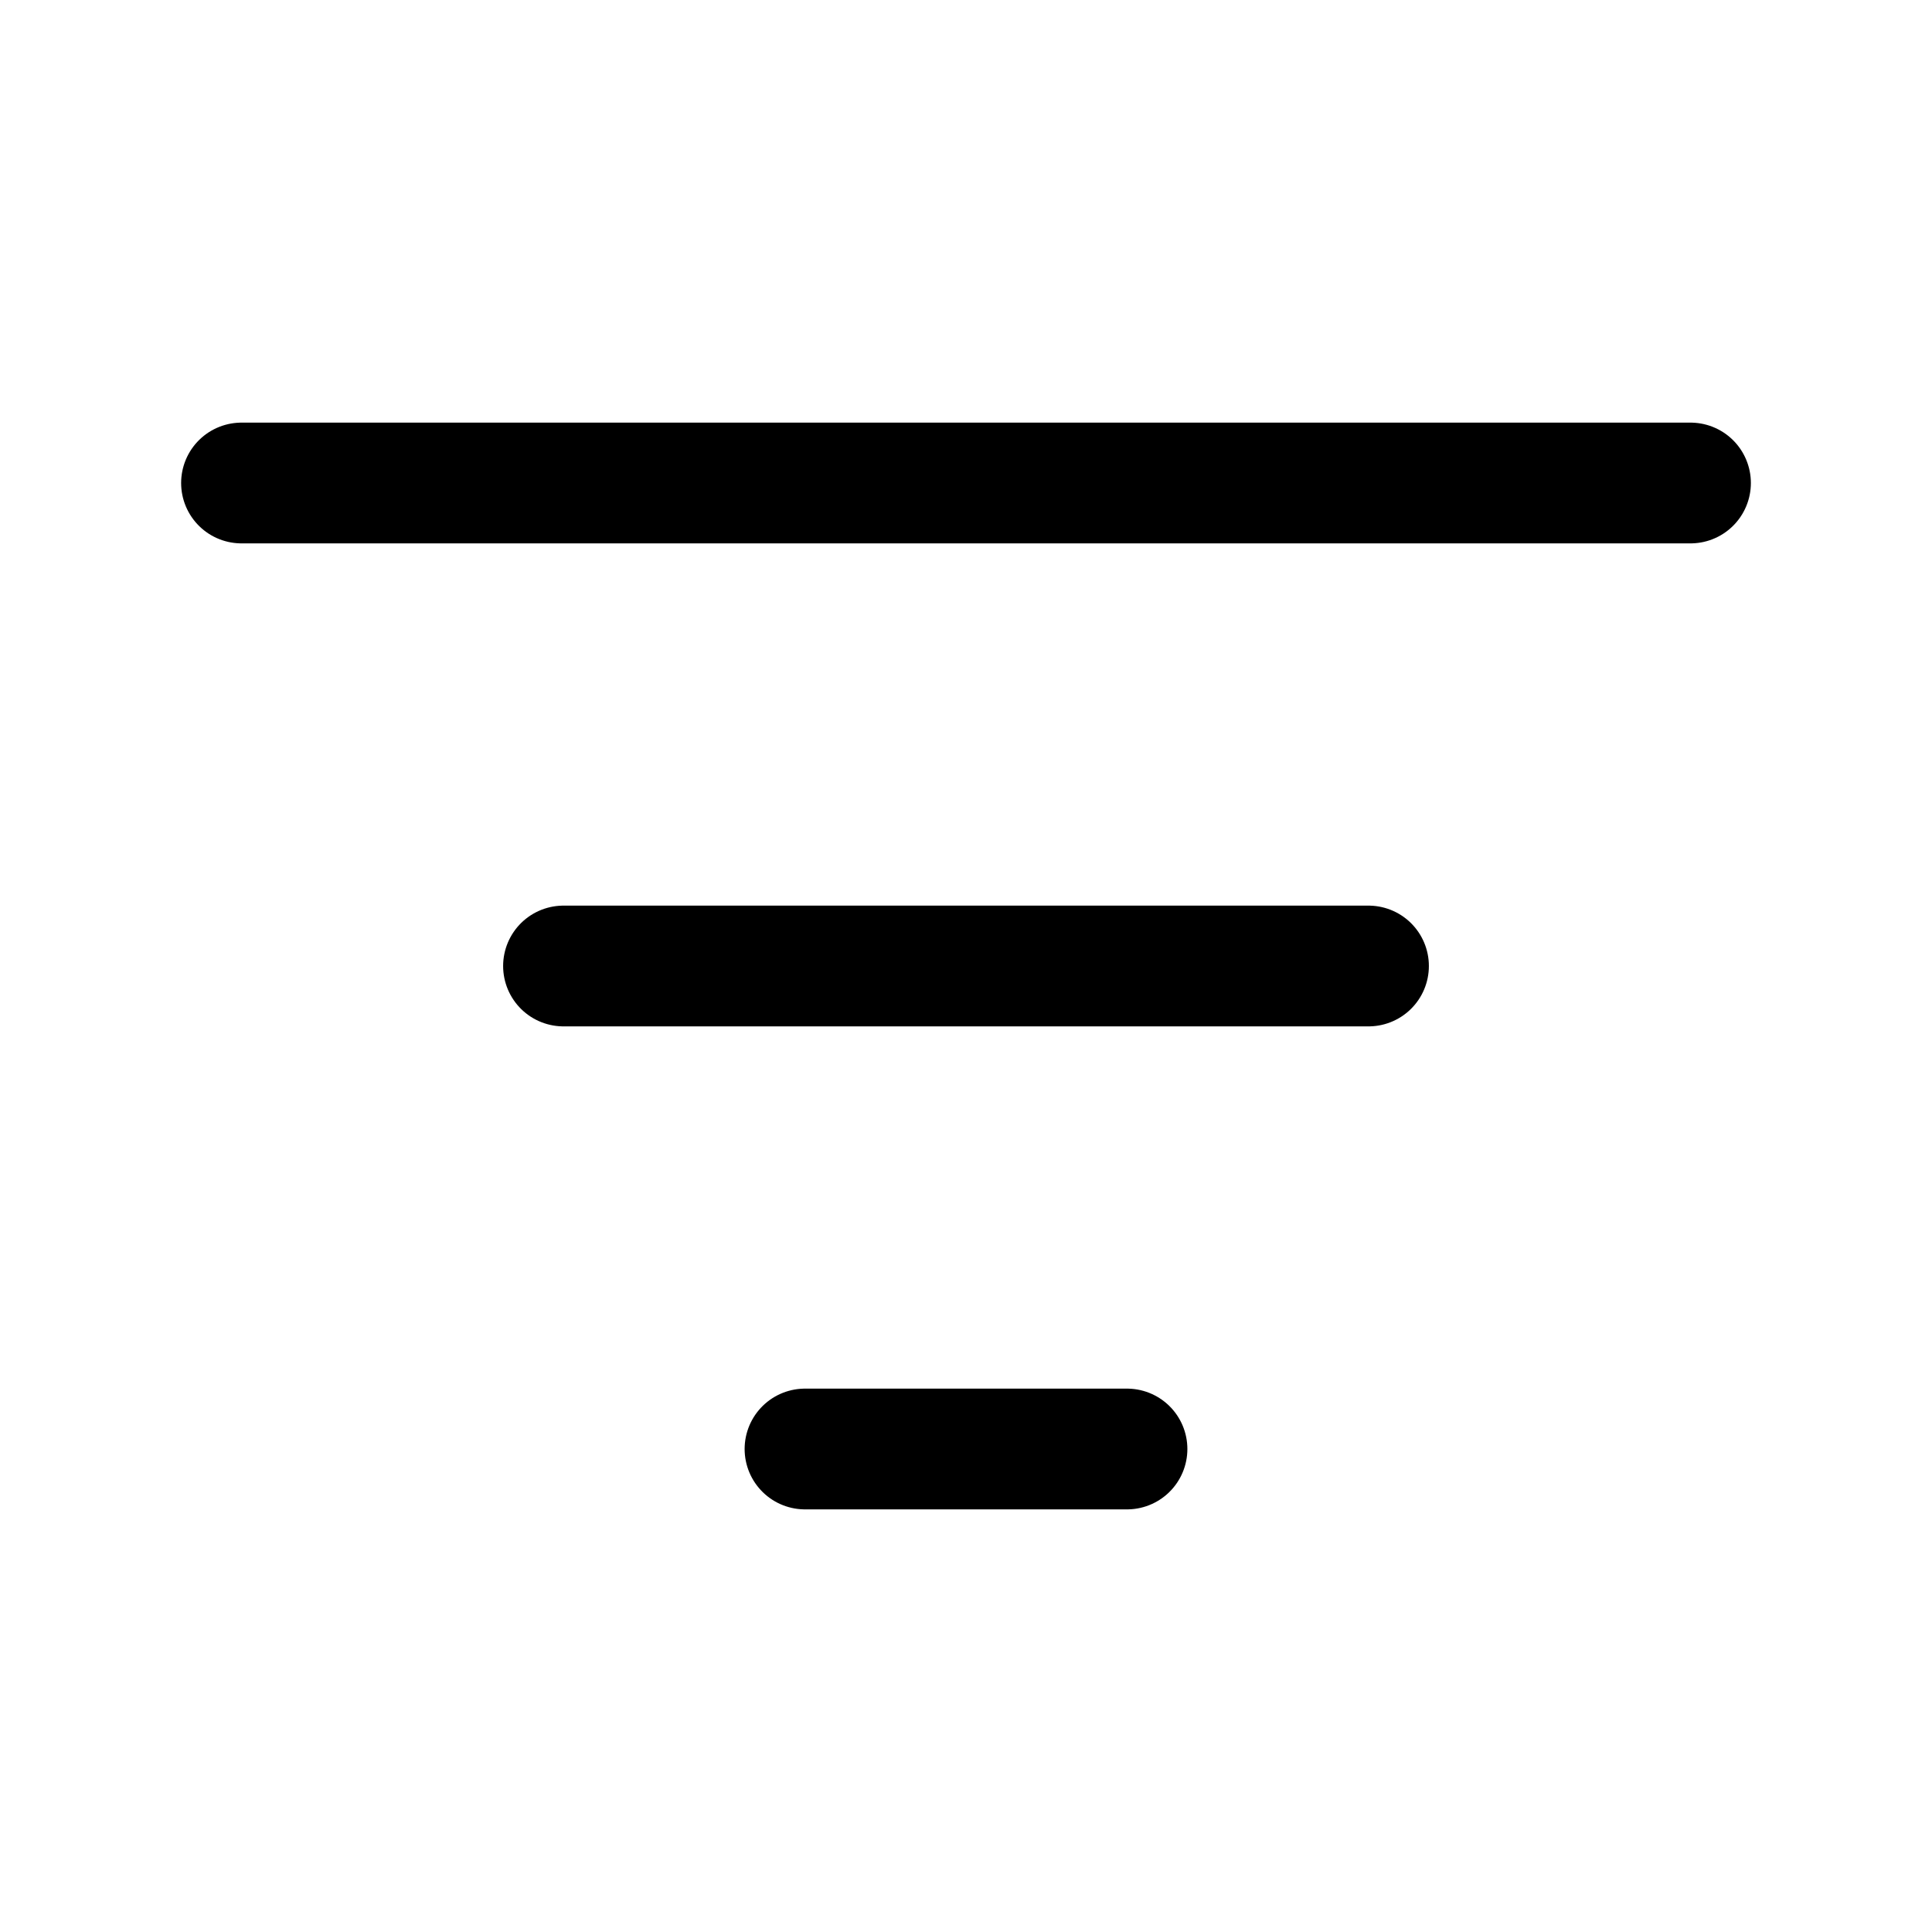
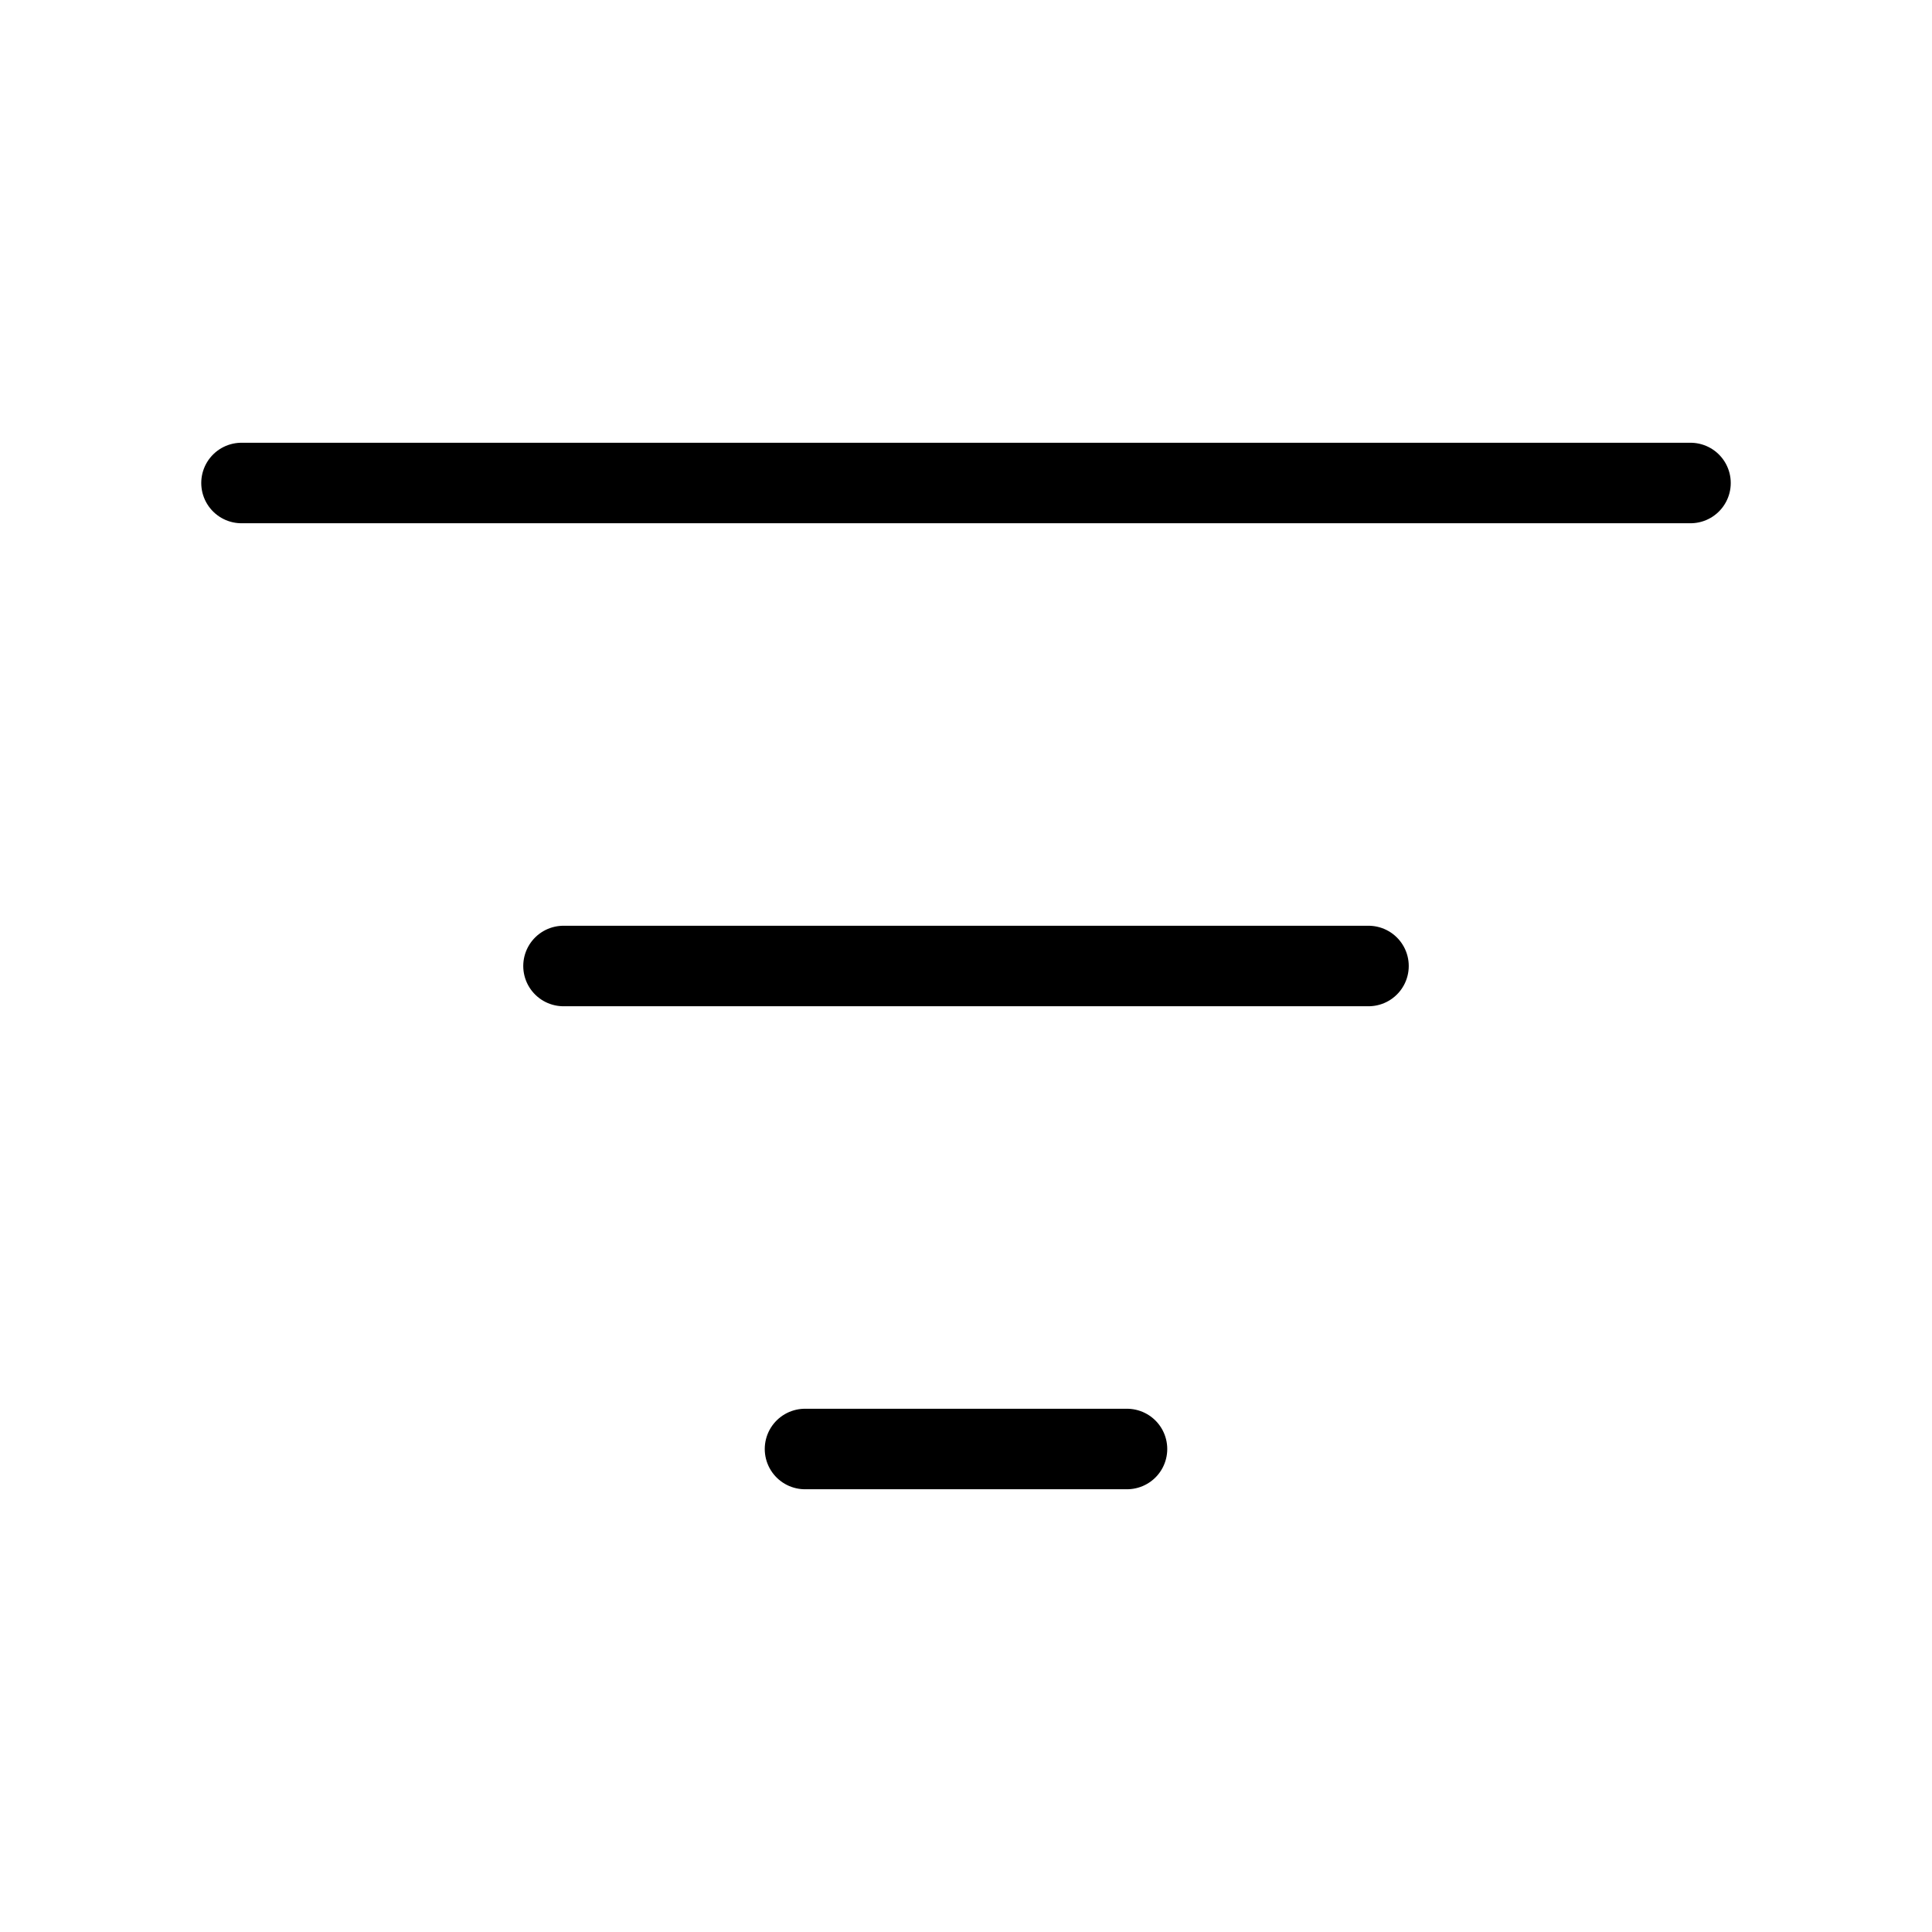
- <svg xmlns="http://www.w3.org/2000/svg" viewBox="0 0 24 24" fill="none" stroke="currentColor" stroke-width="1.5" stroke-linecap="round" stroke-linejoin="round">
+ <svg xmlns="http://www.w3.org/2000/svg" viewBox="0 0 24 24" fill="none" stroke="currentColor" stroke-linecap="round" stroke-linejoin="round">
  <path d="M3 6h18" />
  <path d="M7 12h10" />
  <path d="M10 18h4" />
</svg>
